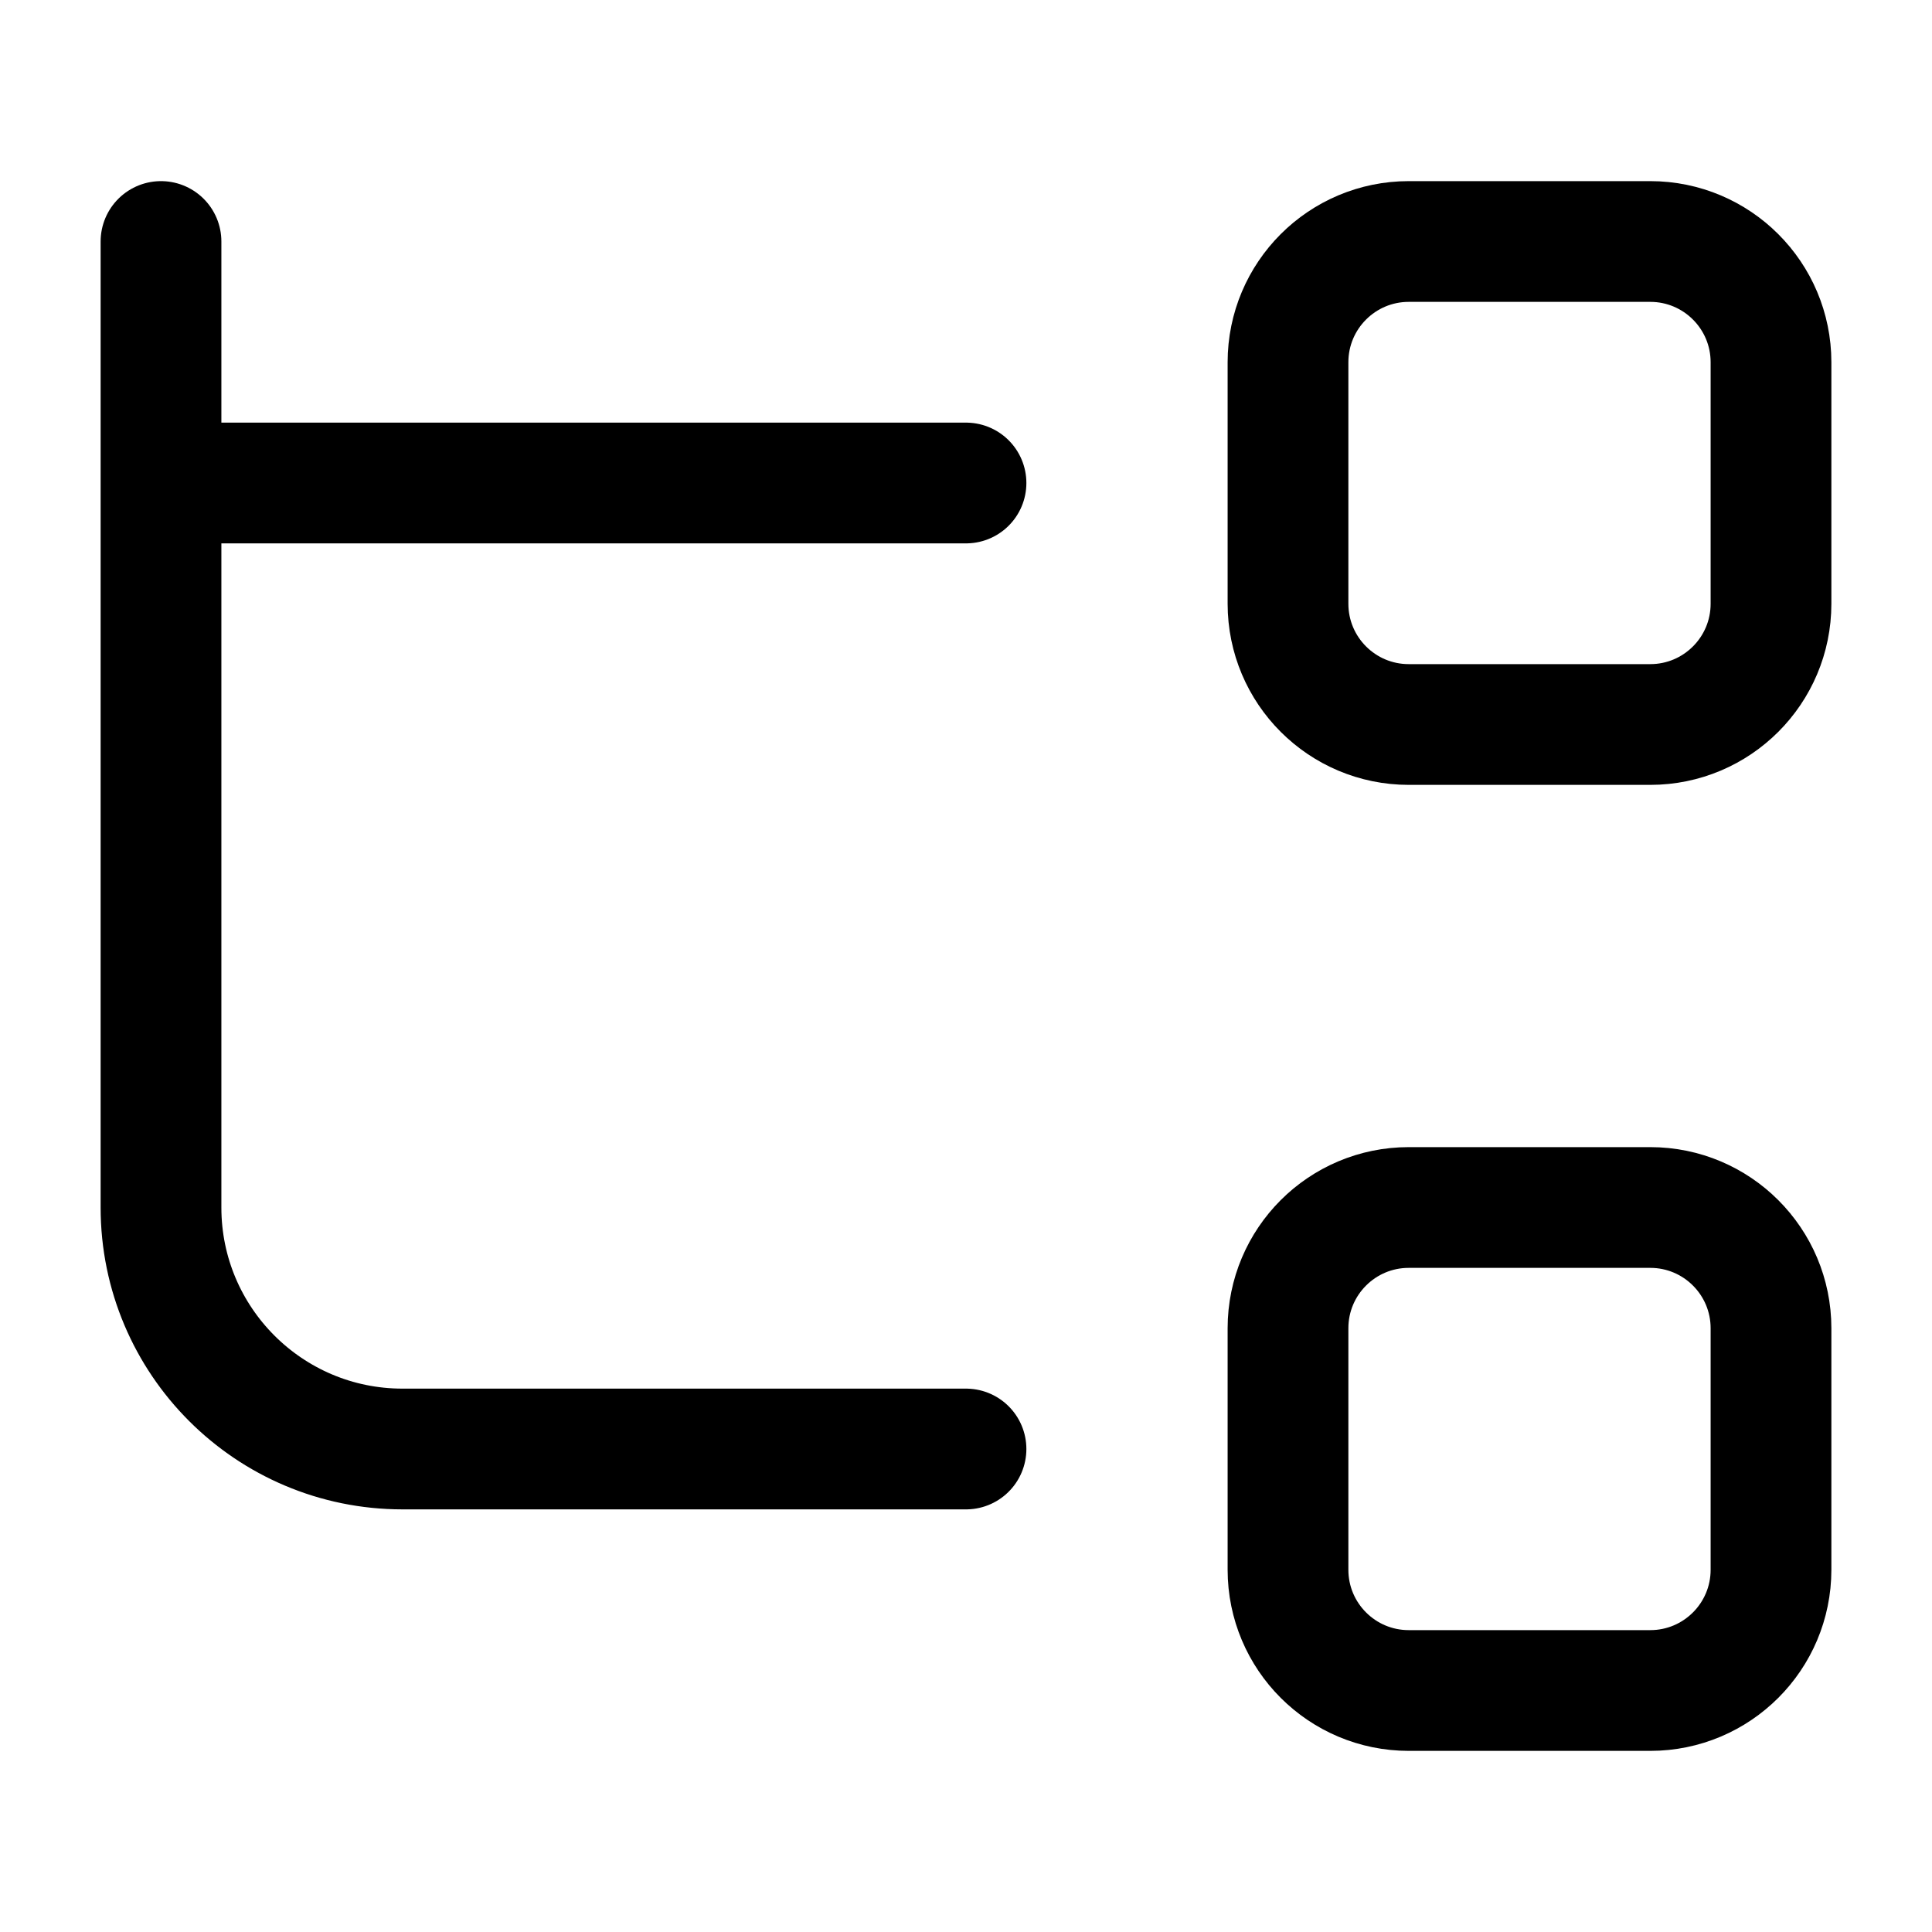
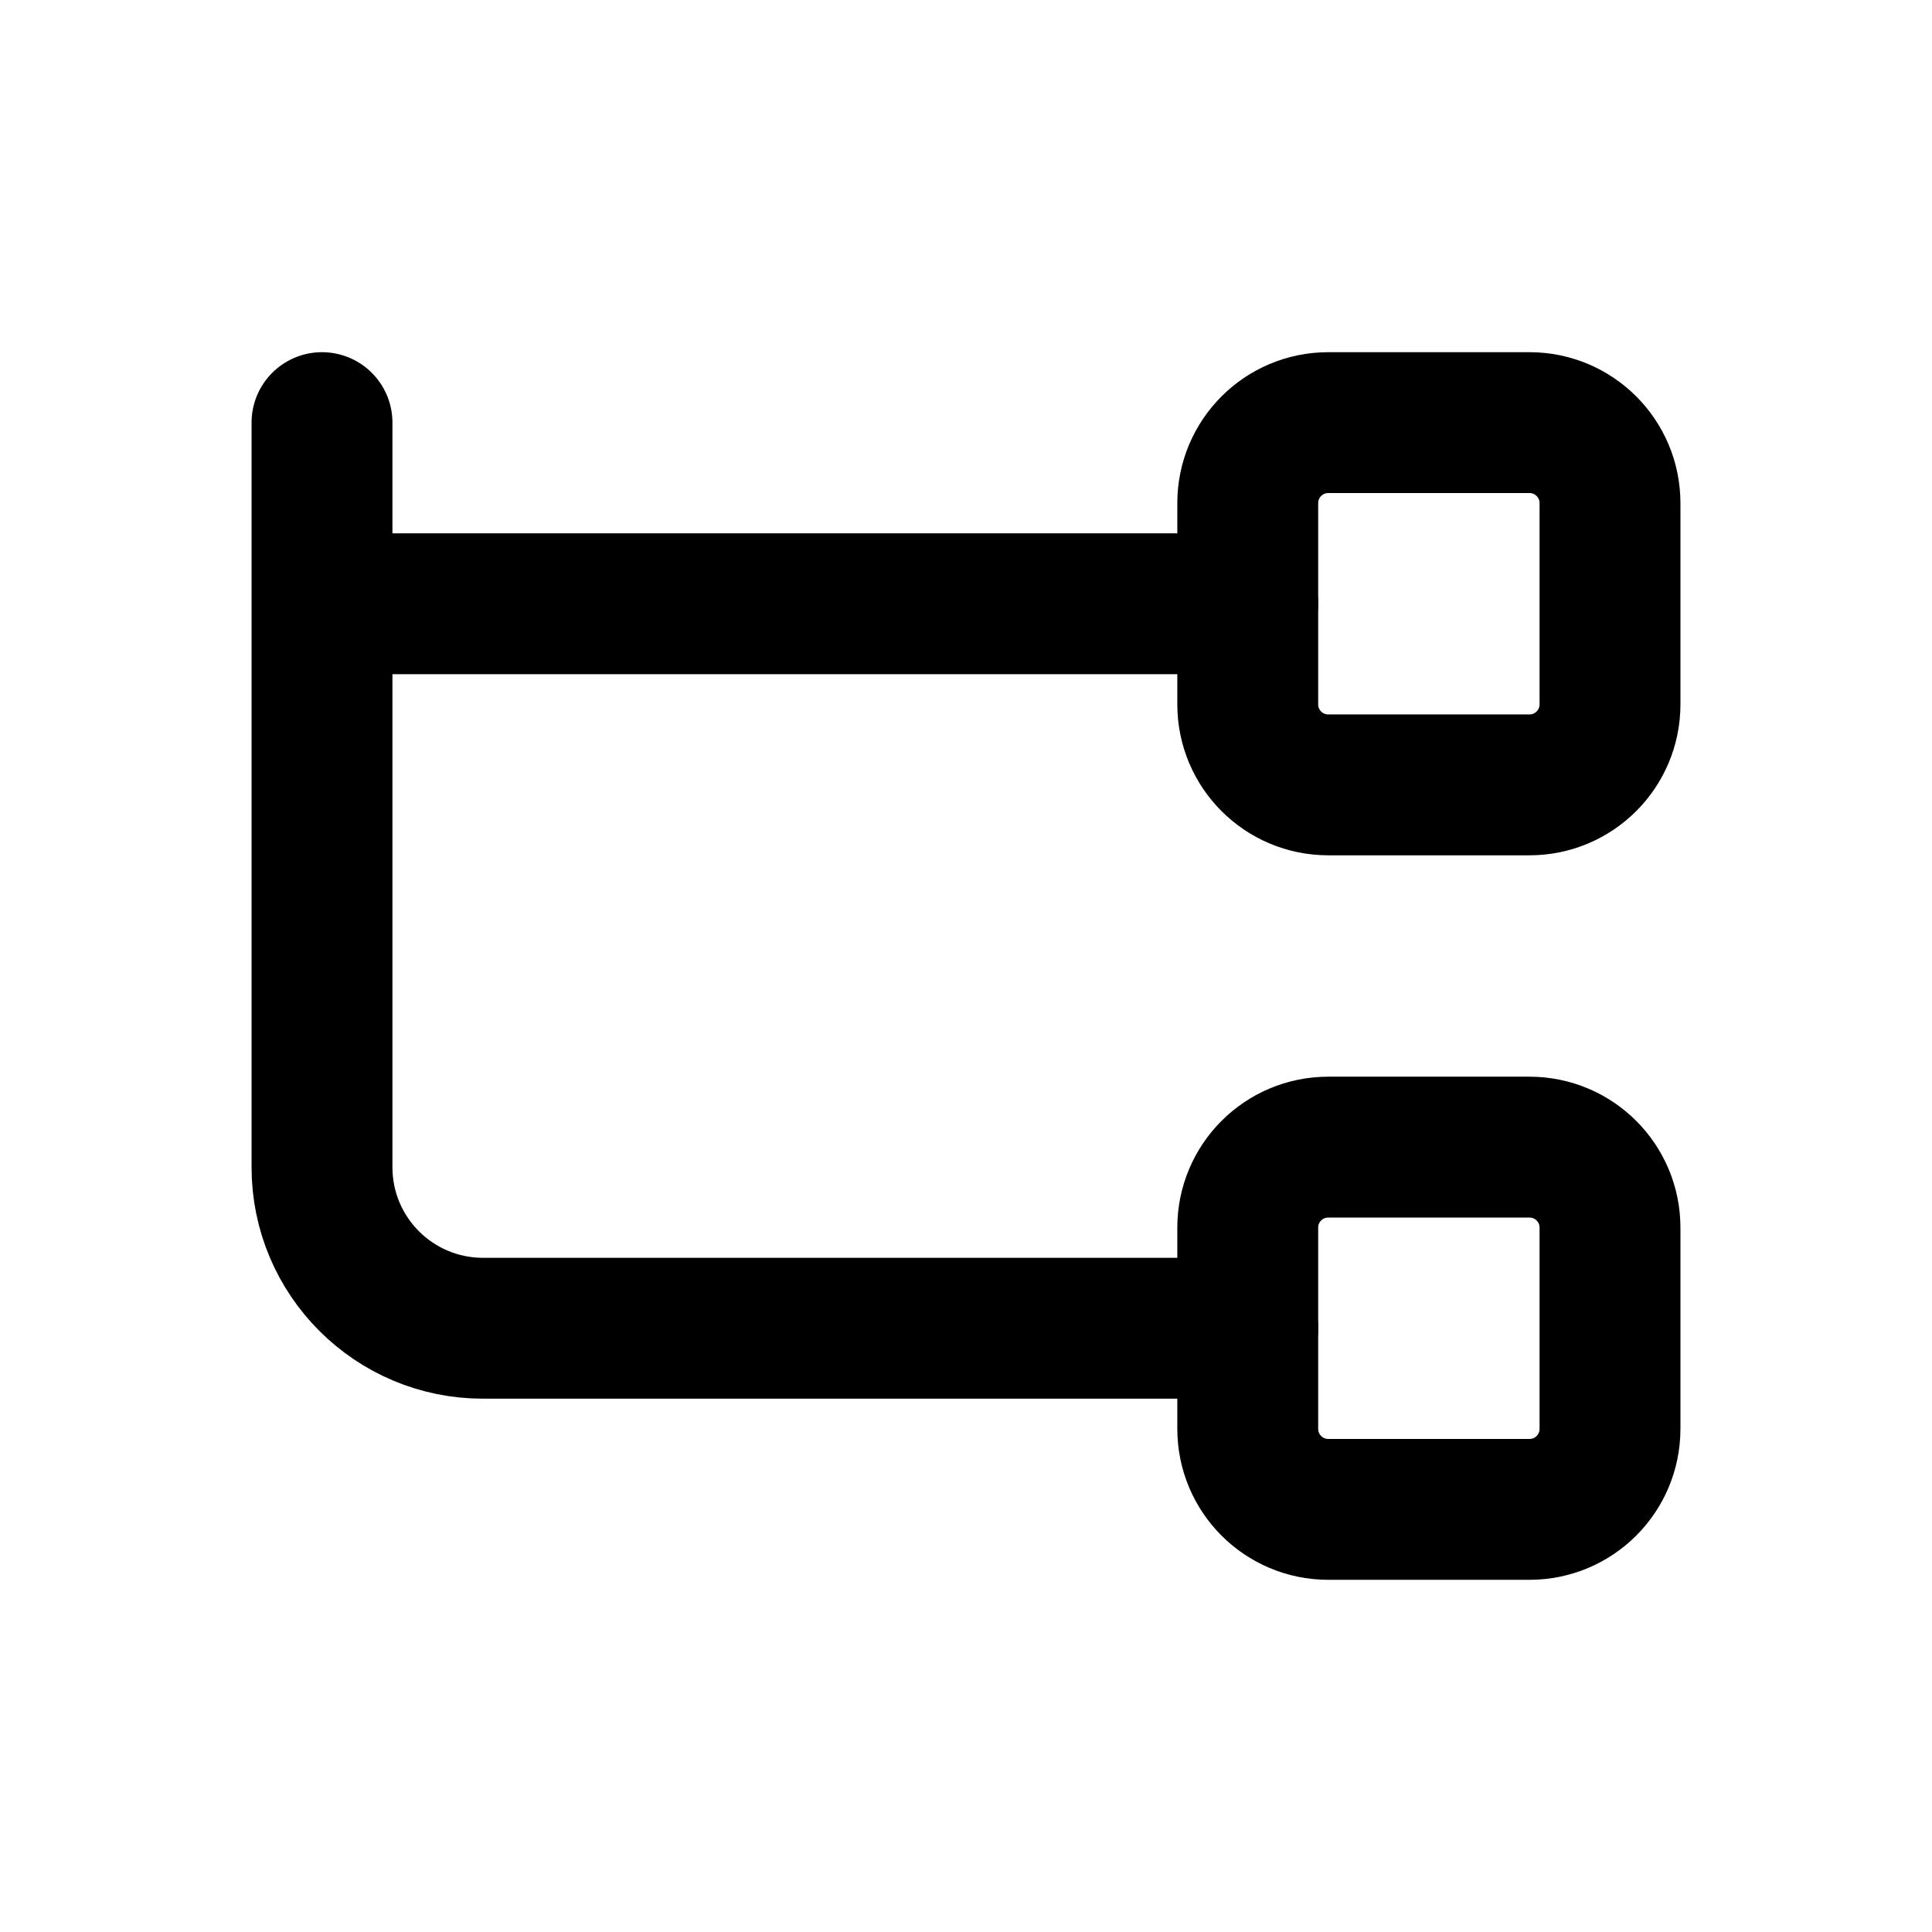
- <svg xmlns="http://www.w3.org/2000/svg" width="1em" height="1em" viewBox="0 0 24 24">
-   <g fill="none" stroke="currentColor" stroke-width="1.5" stroke-linecap="round" stroke-linejoin="round">
-     <path d="M2 3v12a3 3 0 0 0 3 3h7M2 6h10" />
-     <rect x="16" y="3" width="6" height="6" rx="1.5" />
-     <rect x="16" y="15" width="6" height="6" rx="1.5" />
-   </g>
+ <svg xmlns="http://www.w3.org/2000/svg" viewBox="0 0 24 24" fill="none" stroke="currentColor" stroke-width="1.75" stroke-linecap="round" stroke-linejoin="round">
+   <path d="M4 5.25v9.25a2 2 0 0 0 2 2h9.5M4 7.5h11.5" />
+   <rect x="15.5" y="5.25" width="4.5" height="4.5" rx="1" />
+   <rect x="15.5" y="14.25" width="4.5" height="4.5" rx="1" />
</svg>
